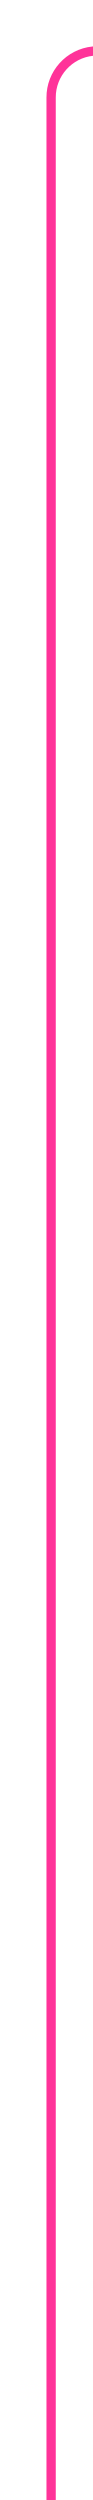
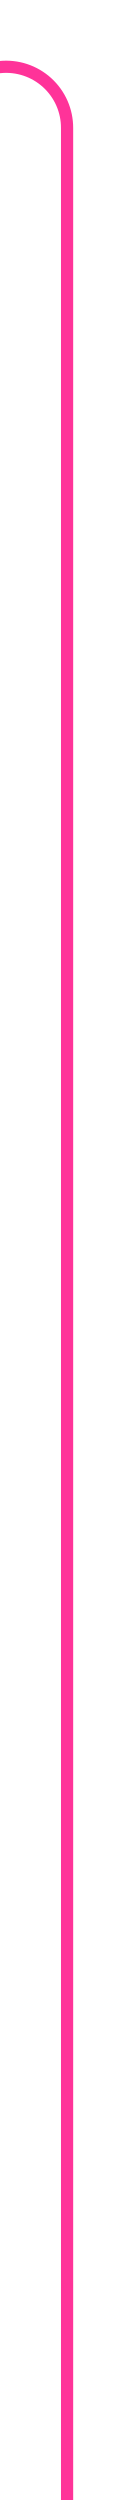
- <svg xmlns="http://www.w3.org/2000/svg" version="1.1" width="10px" height="269px" preserveAspectRatio="xMidYMin meet" viewBox="1548 369  8 269">
-   <path d="M 1583 374.5  L 1557 374.5  A 5 5 0 0 0 1552.5 379.5 L 1552.5 638  " stroke-width="1" stroke="#ff3399" fill="none" />
-   <path d="M 1581 371.5  A 3 3 0 0 0 1578 374.5 A 3 3 0 0 0 1581 377.5 A 3 3 0 0 0 1584 374.5 A 3 3 0 0 0 1581 371.5 Z " fill-rule="nonzero" fill="#ff3399" stroke="none" />
+ <svg xmlns="http://www.w3.org/2000/svg" version="1.1" width="10px" height="205px" preserveAspectRatio="xMidYMin meet" viewBox="319 386  8 205">
+   <path d="M 298 391.5  L 318 391.5  A 5 5 0 0 1 323.5 396.5 L 323.5 591  " stroke-width="1" stroke="#ff3399" fill="none" />
+   <path d="M 300 388.5  A 3 3 0 0 0 297 391.5 A 3 3 0 0 0 300 394.5 A 3 3 0 0 0 303 391.5 A 3 3 0 0 0 300 388.5 Z " fill-rule="nonzero" fill="#ff3399" stroke="none" />
</svg>
